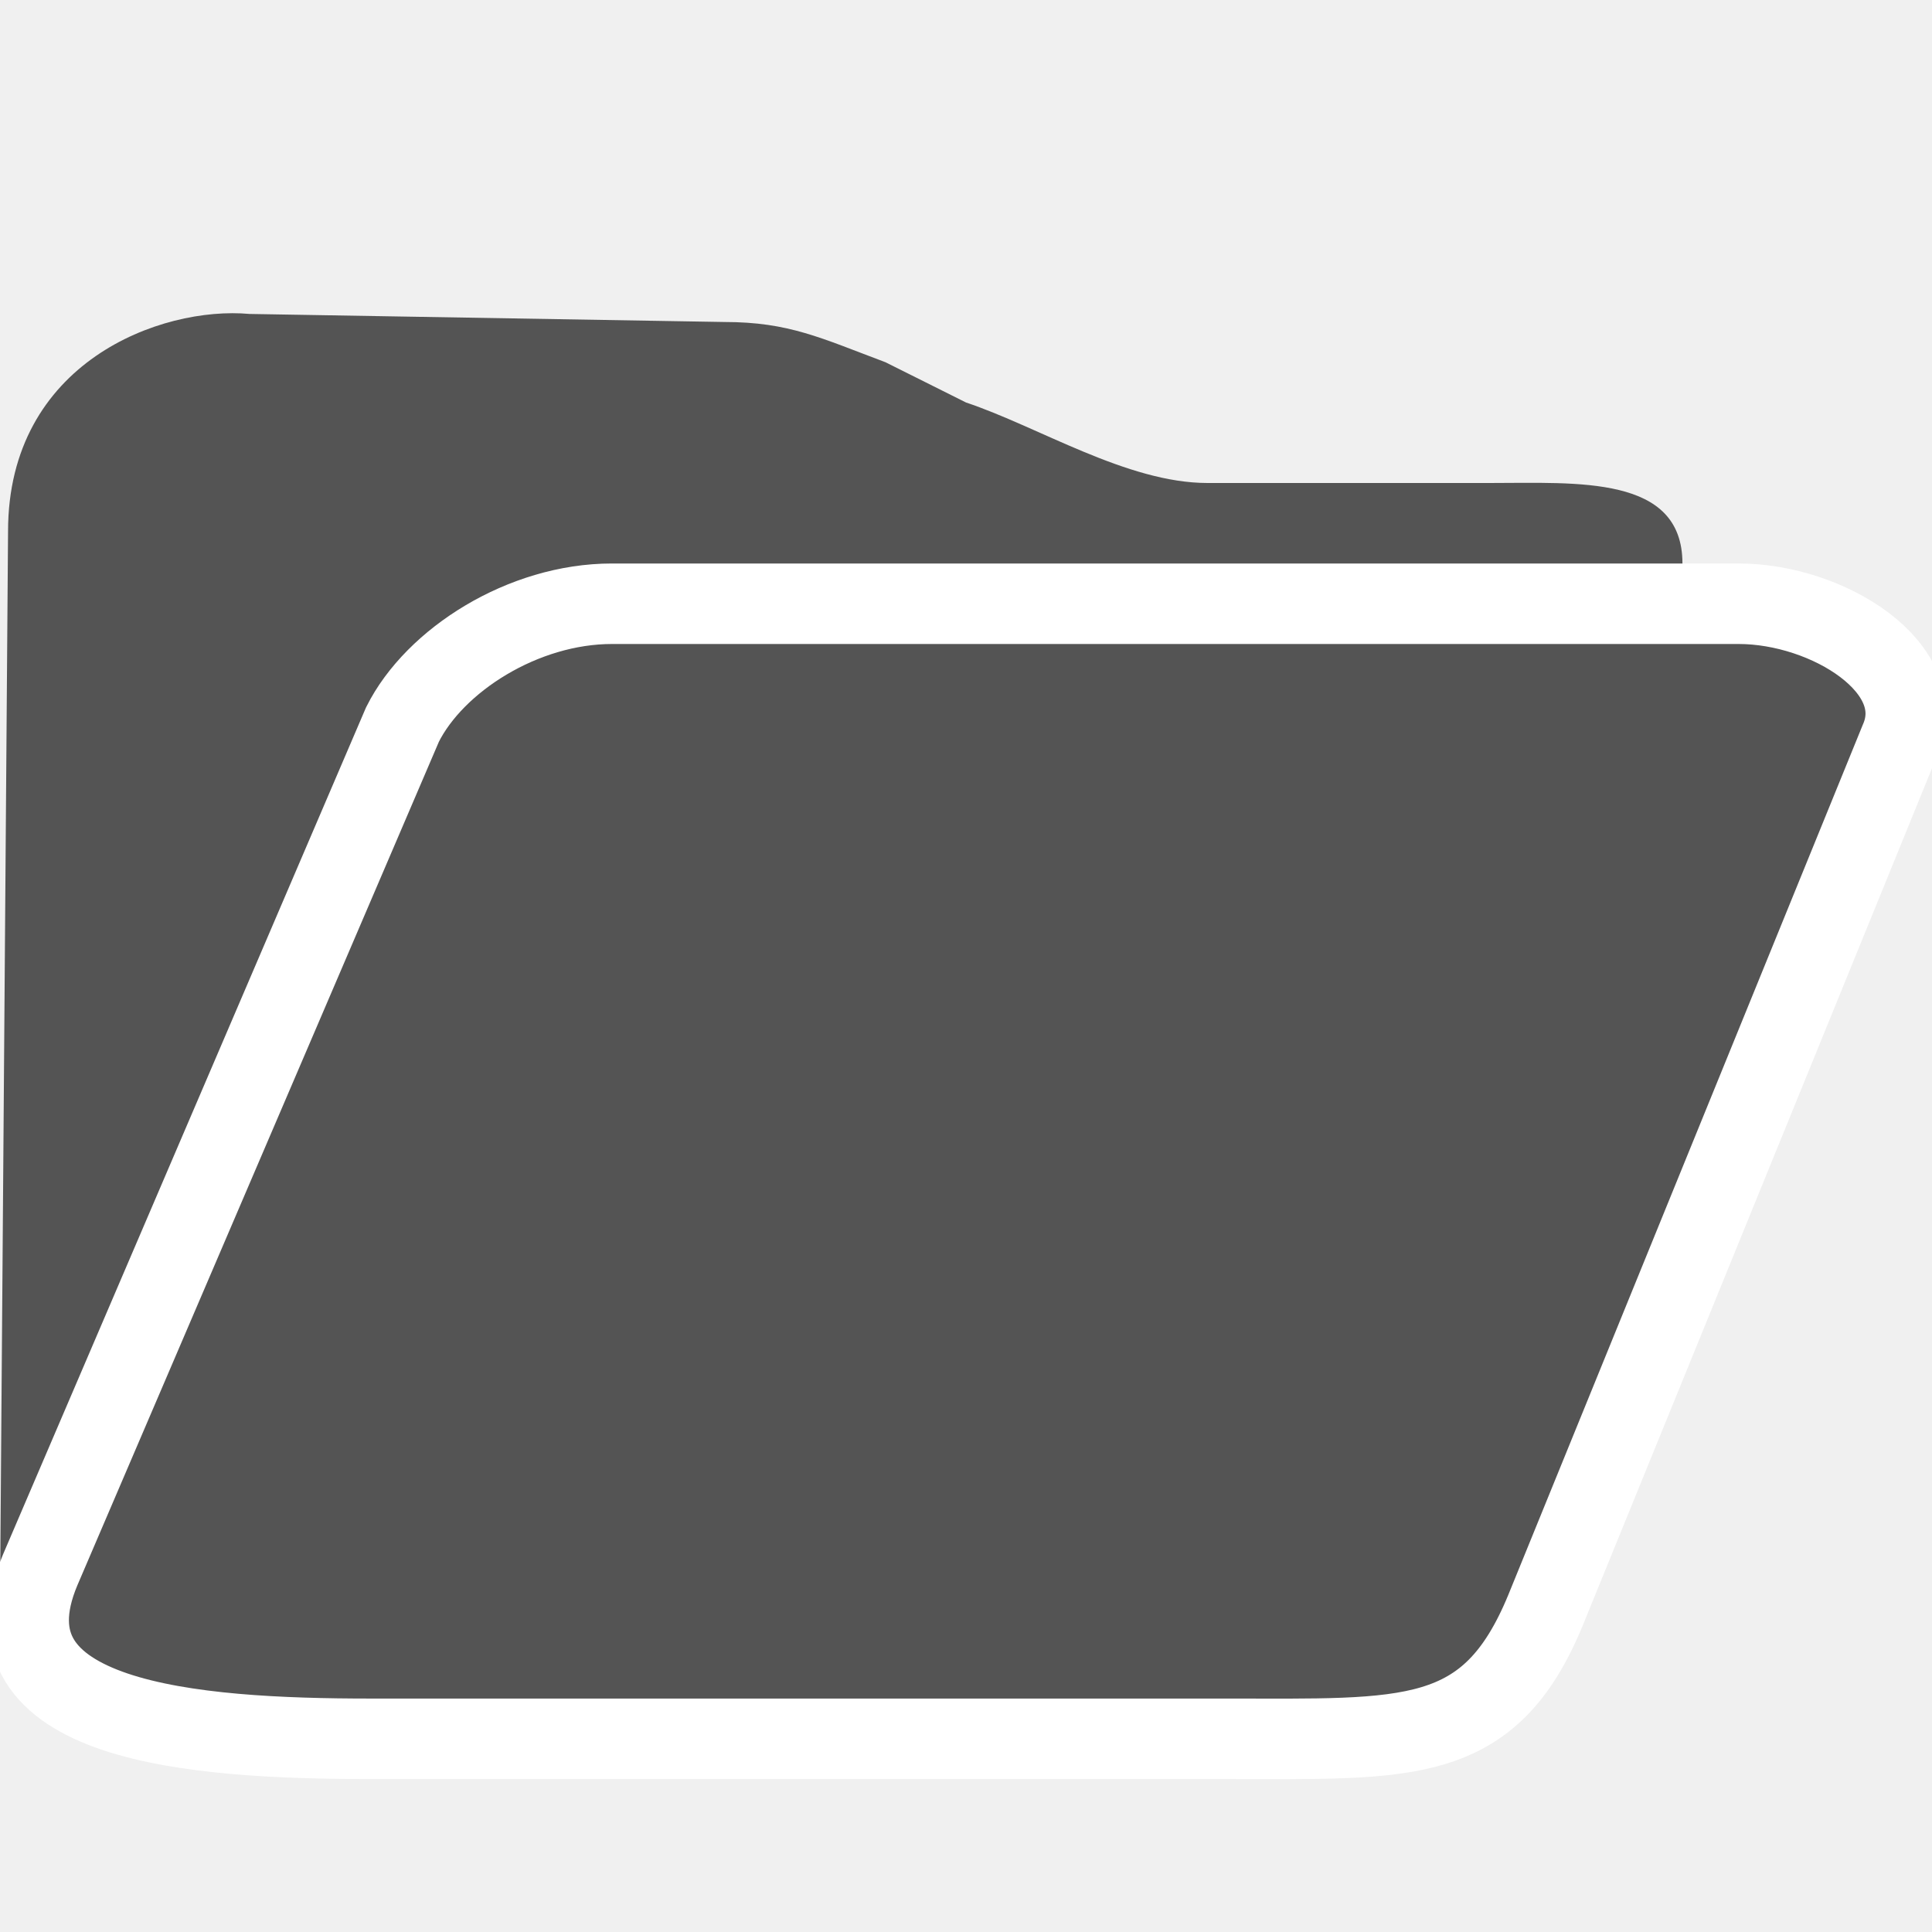
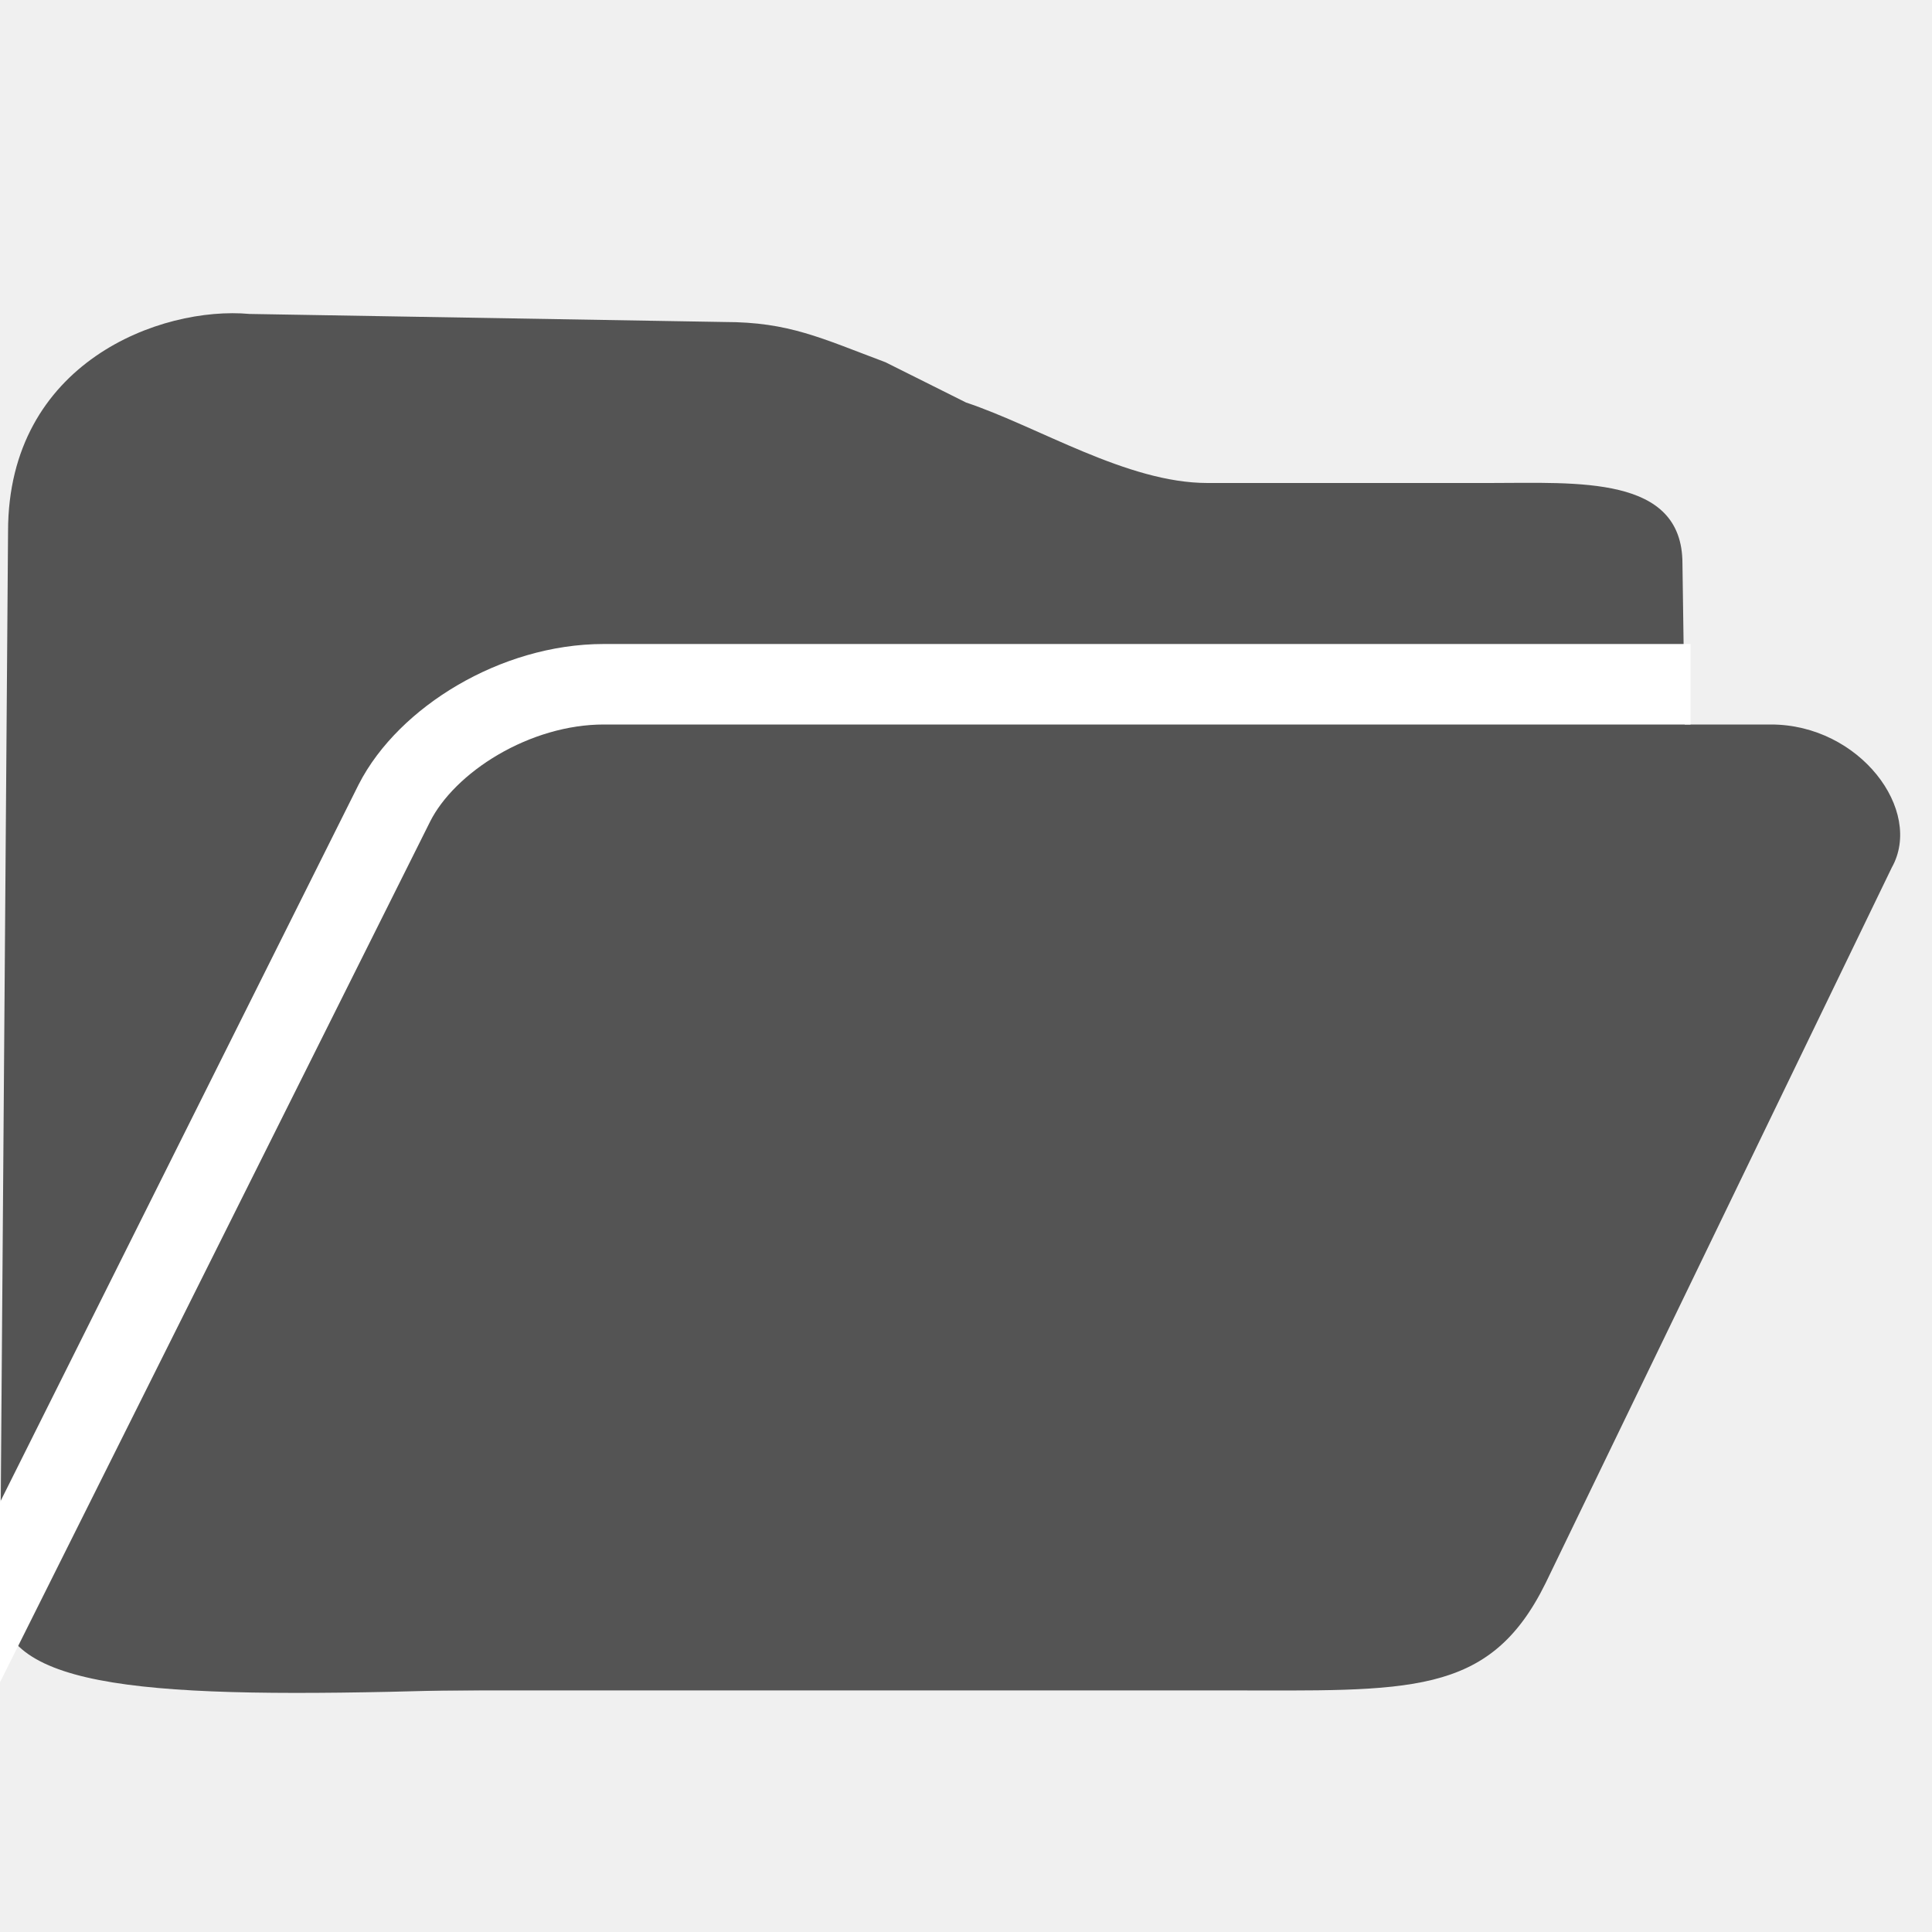
<svg xmlns="http://www.w3.org/2000/svg" version="1.1" id="Слой_1" x="0px" y="0px" viewBox="0 0 24 24" style="enable-background:new 0 0 24 24;" xml:space="preserve">
-   <defs id="defs841" />
+   <defs id="defs843" />
  <style type="text/css" id="style833">
	.st0{fill:#545454;}
- 	.st1{fill:#727272;stroke:#FFFFFF;}
+ 	.st1{fill:none;stroke:#FFFFFF;}
</style>
  <path id="path9476" class="st0" d="M15.5,20.9L5.5,21C1.9,21.1,0,21,0,19.9L0.1,6.6  c0-2.1,1.9-2.8,3-2.7L9,4c0.8,0,1.2,0.2,2,0.5L12,5c0.9,0.3,2,1,3,1h3.5c1.1,0,2.4-0.1,2.4,1l0.1,7C21,14.5,16.2,20.8,15.5,20.9z" />
-   <path id="path9480" class="st1" d="M7.6,7.5l14,0c1.1,0,2.4,0.8,2,1.7L19.2,20  c-0.7,1.7-1.7,1.6-4,1.6l-10.6,0c-2.2,0-4.9-0.2-4.1-2.1L5,9C5.4,8.2,6.5,7.5,7.6,7.5z" style="fill:#545454;fill-opacity:1" />
+   <path id="path9480" class="st0" d="M 7.6,9 H 22 c 1.1,0 1.9,1.067 1.5,1.778 l -4.3,8.888 c -0.7,1.422 -1.7,1.333 -4,1.333 H 4.6 c -2.2,0 -4.9,-0.178 -4.1,-1.778 L 5,10.244 C 5.4,9.622 6.5,9 7.6,9 Z" style="stroke-width:1" />
+   <path class="st1" d="M -0.5,20.78 4.9,9.974 C 5.3,9.188 6.4,8.5 7.5,8.5 H 21" id="path840" style="stroke:#ffffff;stroke-width:1;stroke-opacity:1" />
</svg>
